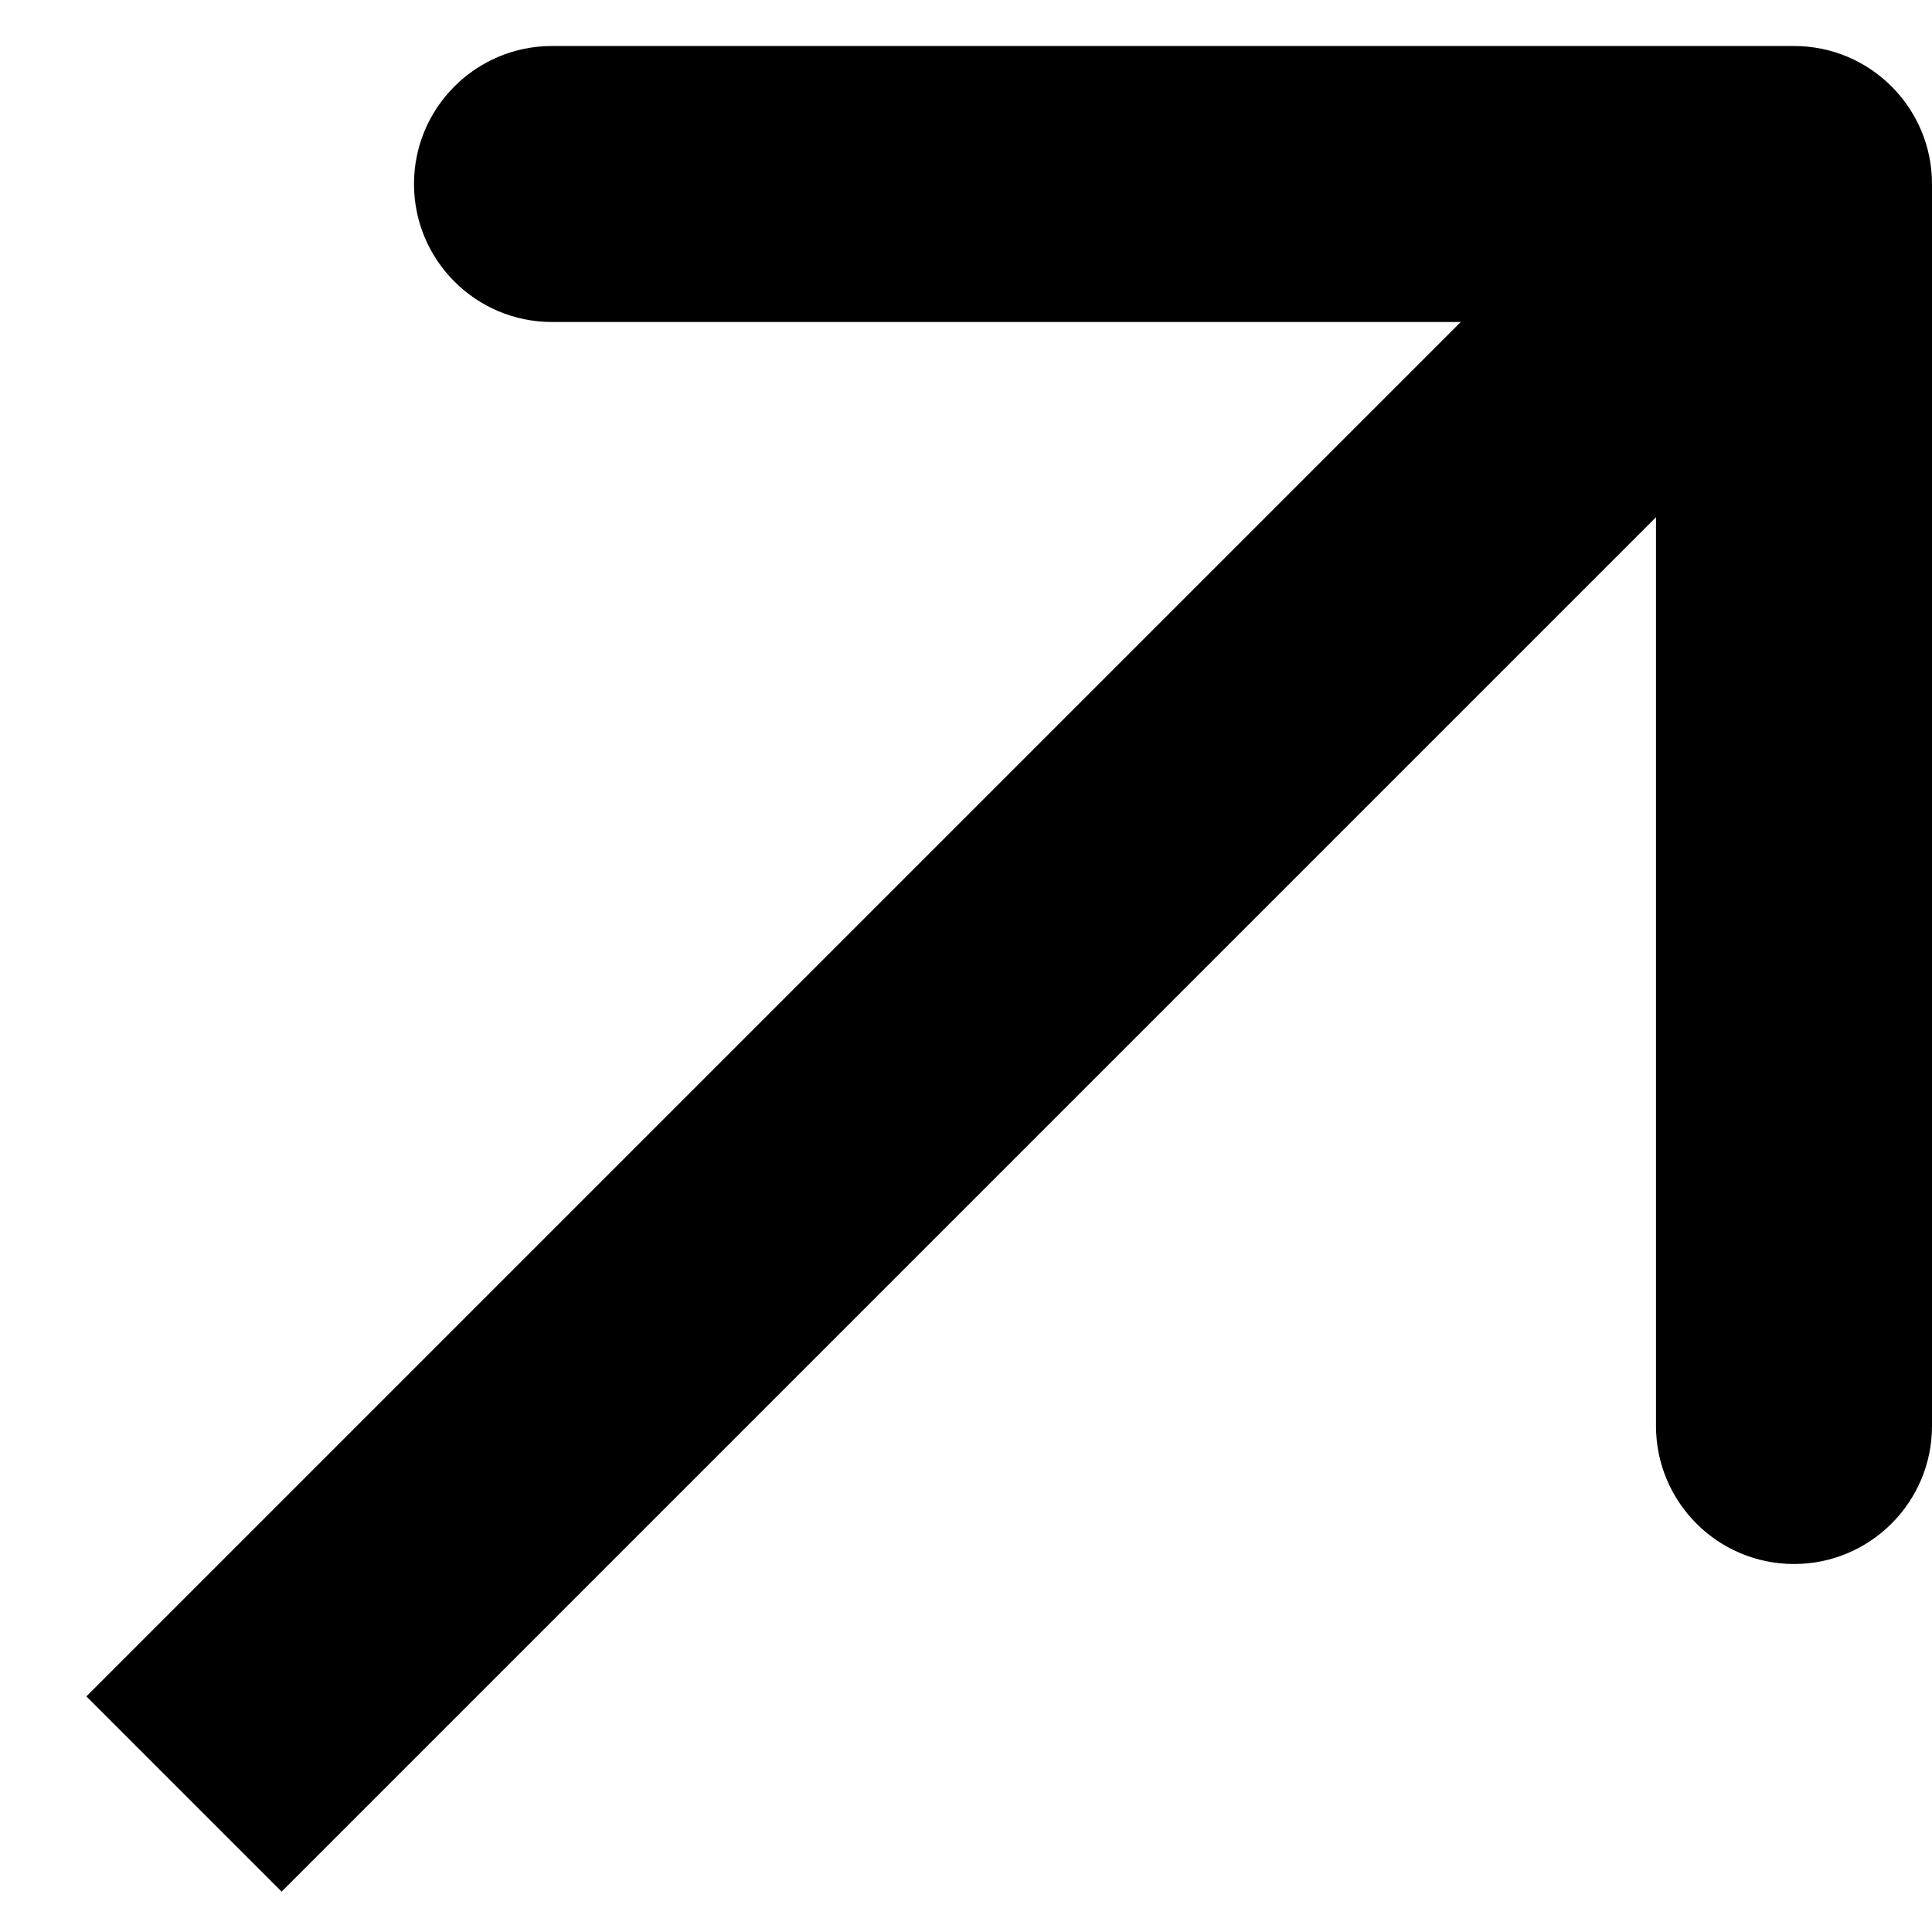
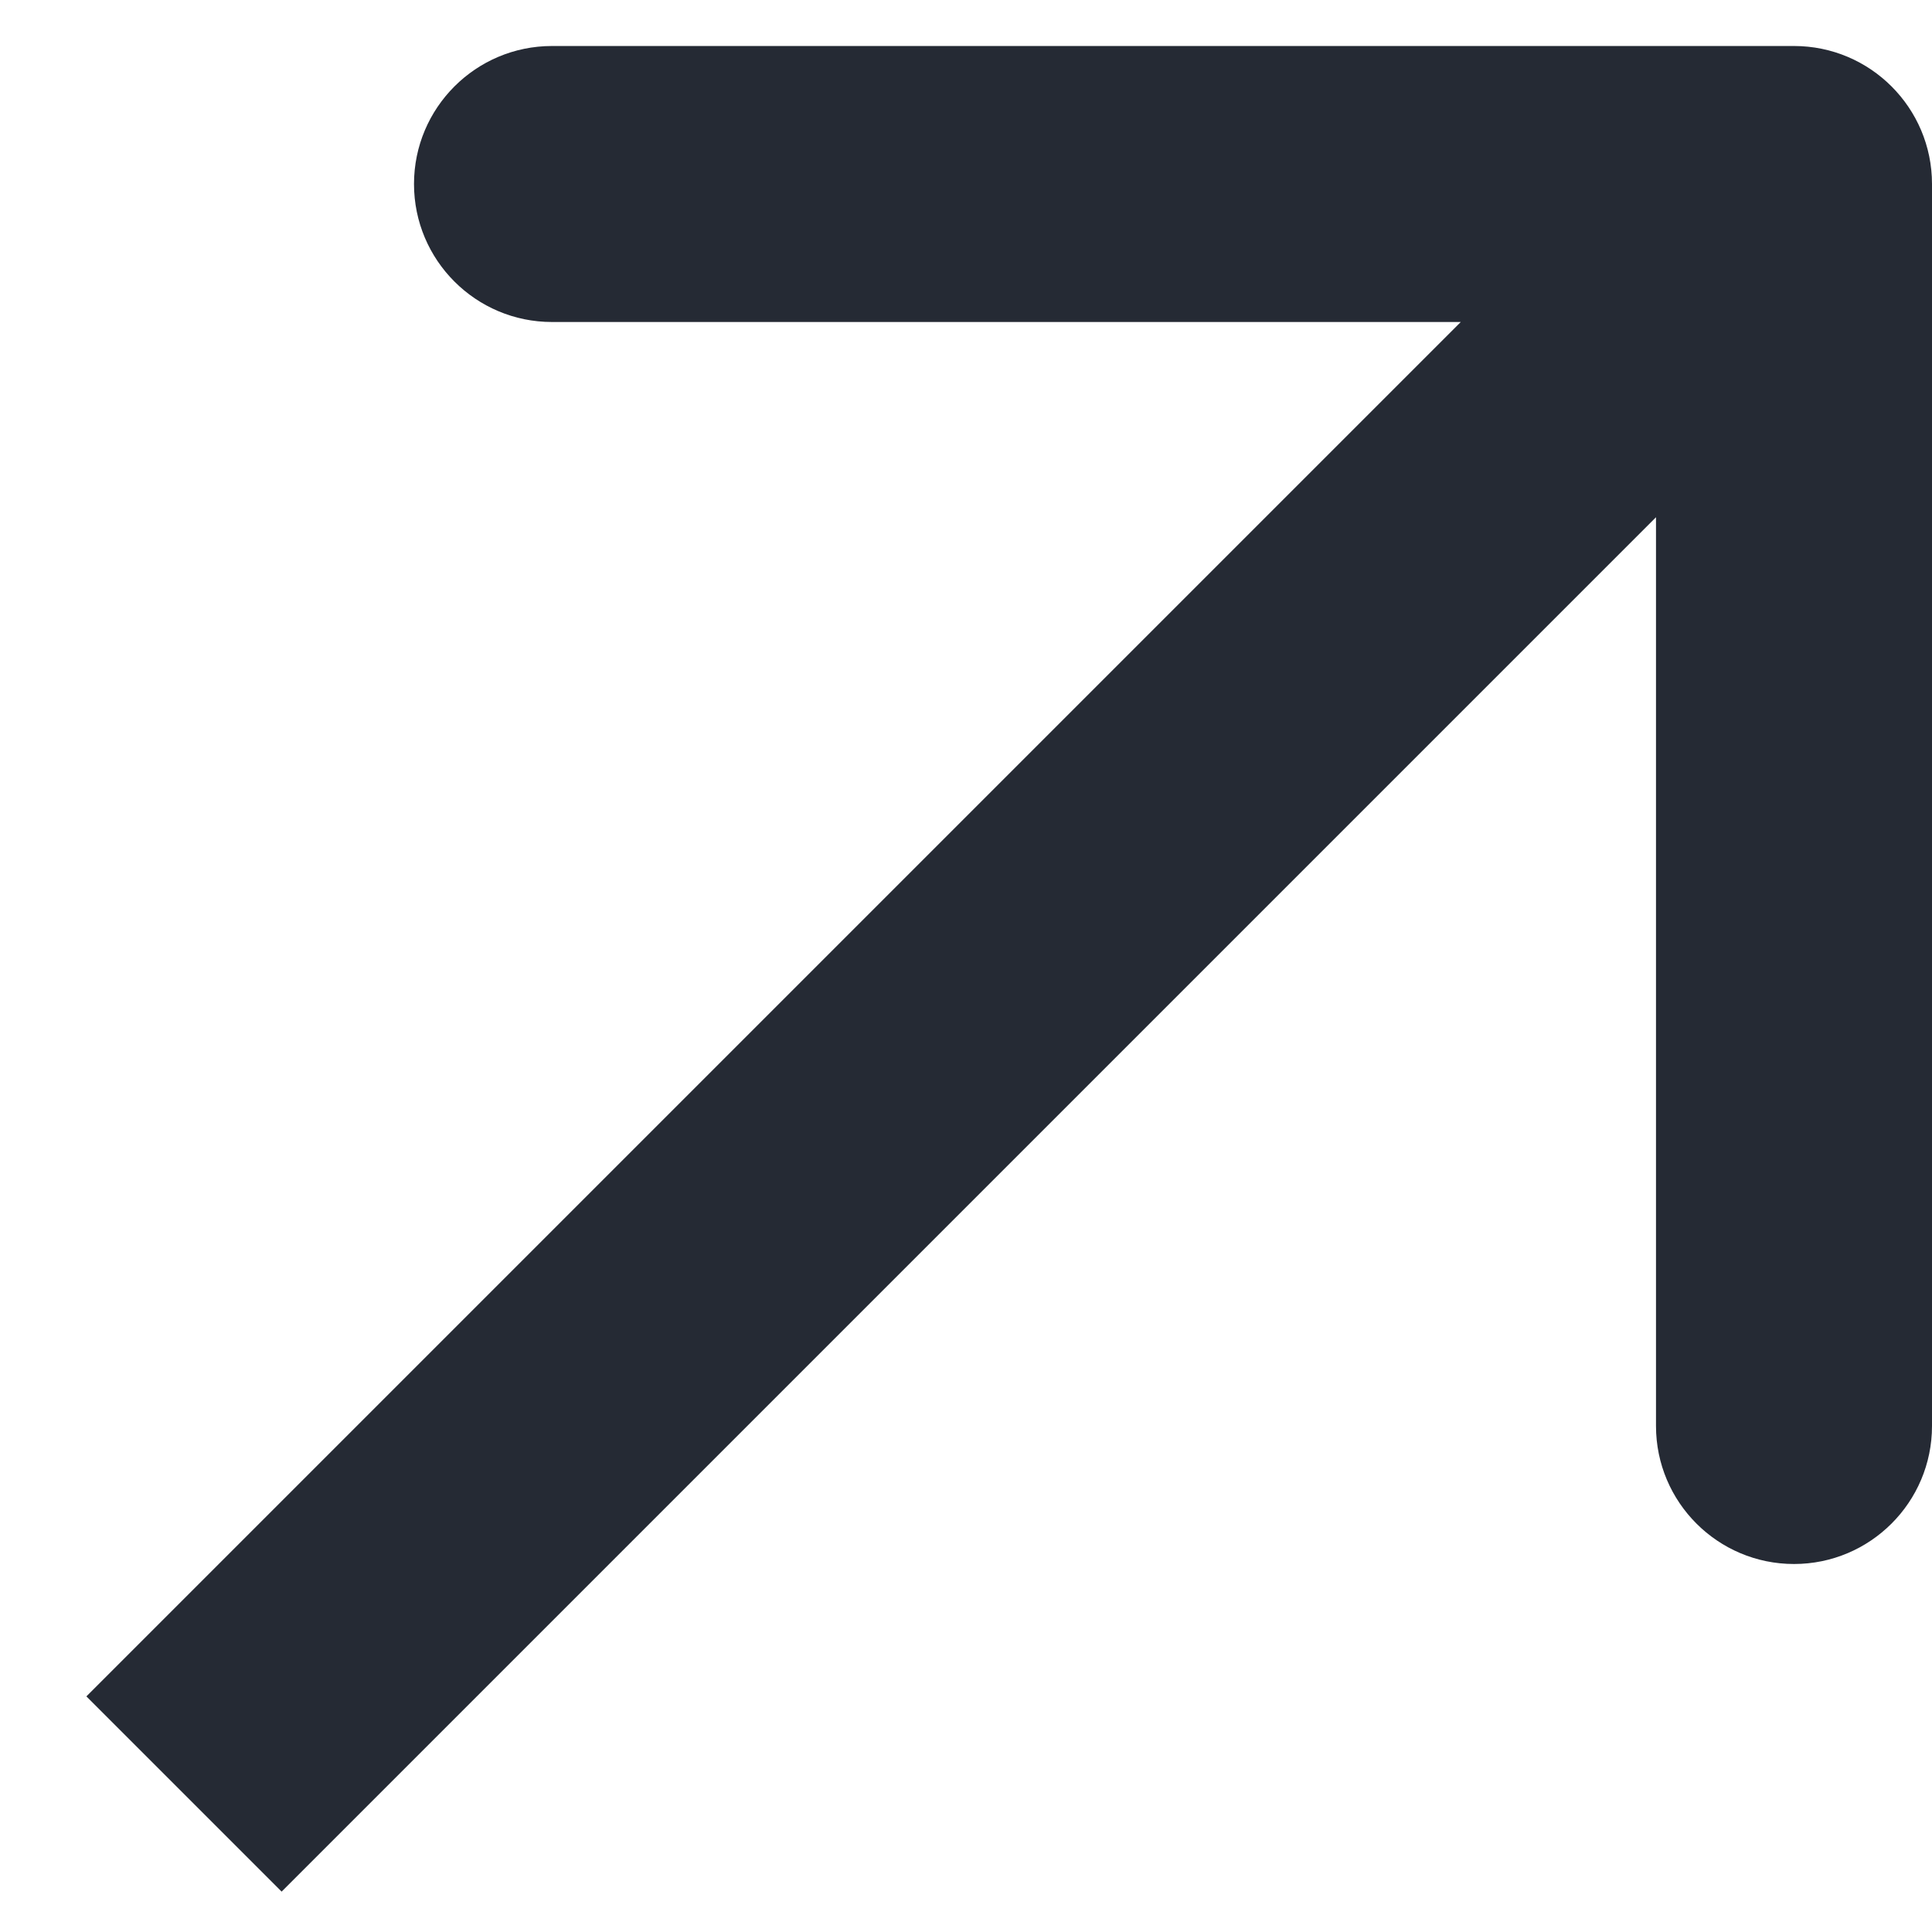
<svg xmlns="http://www.w3.org/2000/svg" width="21" height="21" viewBox="0 0 21 21" fill="none">
-   <path d="M21 2C21 1.172 20.328 0.5 19.5 0.5H6C5.172 0.5 4.5 1.172 4.5 2C4.5 2.828 5.172 3.5 6 3.5H18V15.5C18 16.328 18.672 17 19.5 17C20.328 17 21 16.328 21 15.5V2ZM3.061 20.561L20.561 3.061L18.439 0.939L0.939 18.439L3.061 20.561Z" fill="black" />
+   <path d="M21 2C21 1.172 20.328 0.5 19.5 0.5H6C5.172 0.5 4.5 1.172 4.5 2C4.5 2.828 5.172 3.5 6 3.5H18V15.5C18 16.328 18.672 17 19.5 17C20.328 17 21 16.328 21 15.5V2ZM3.061 20.561L20.561 3.061L18.439 0.939L0.939 18.439L3.061 20.561Z" fill="#252A34" />
</svg>
